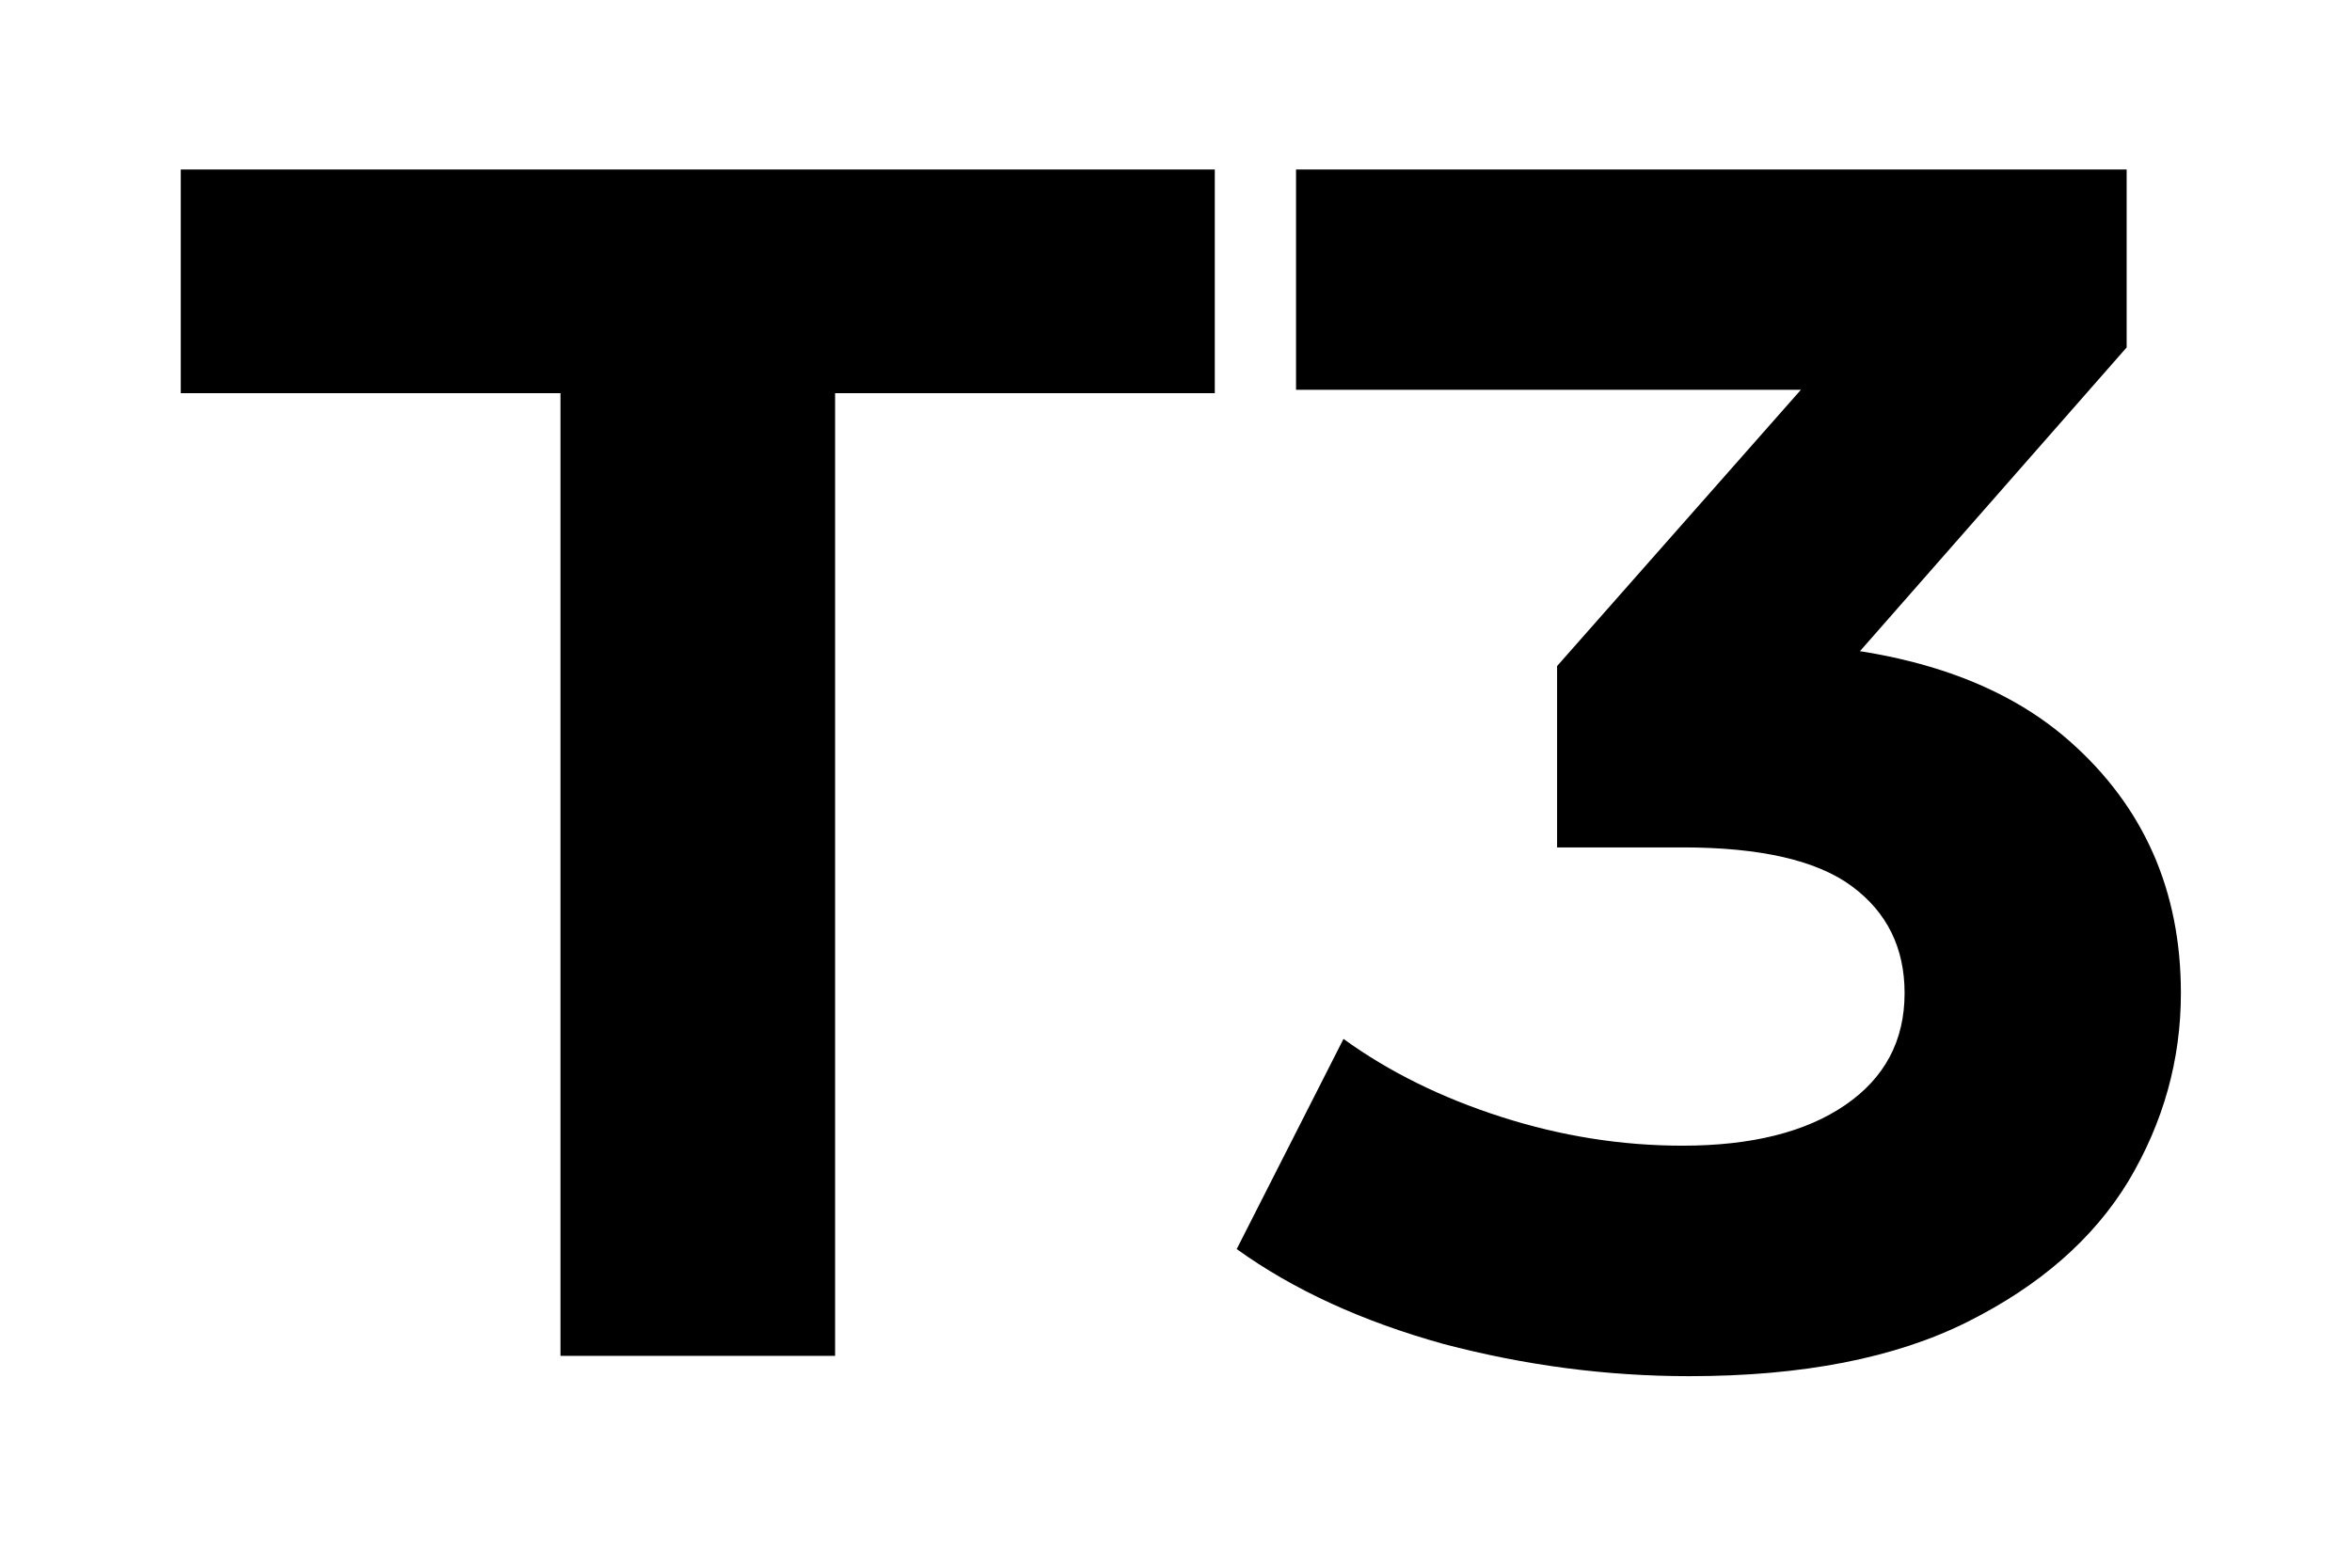
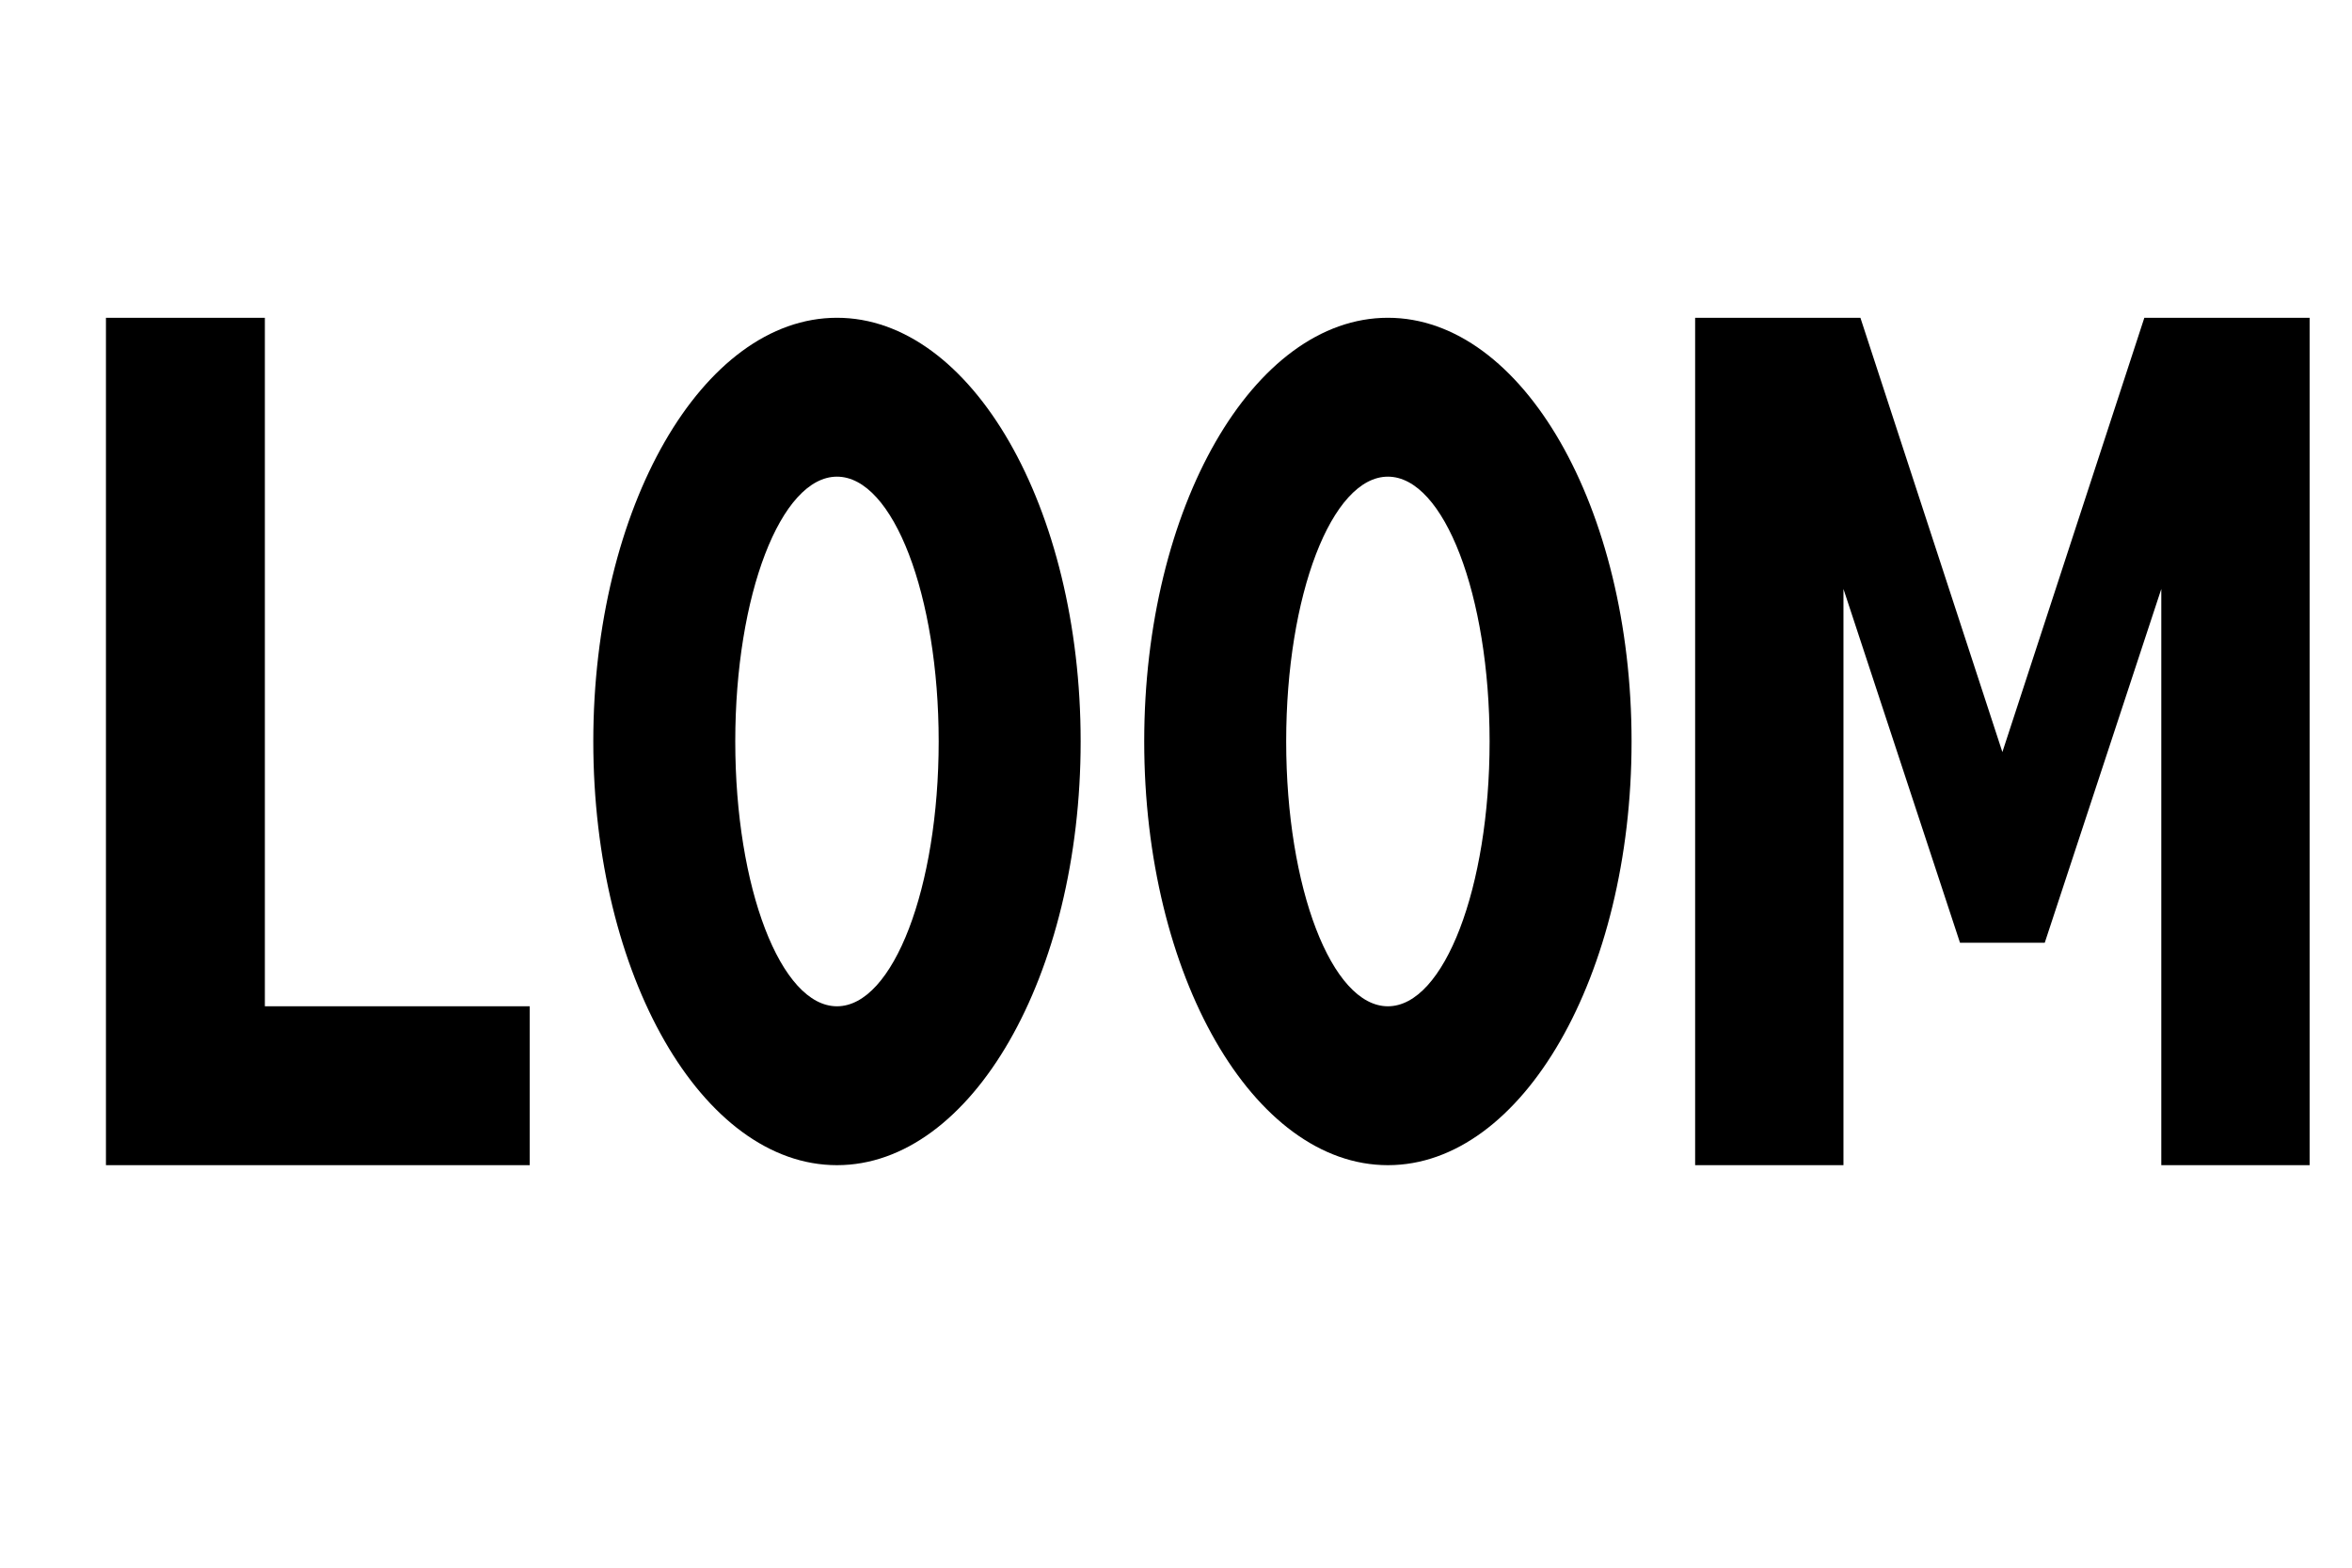
<svg xmlns="http://www.w3.org/2000/svg" width="111" height="74" viewBox="7 29 111 74" fill="none">
-   <path d="M33.451 93V47.56H15.531V37H64.331V47.56H46.411V93H33.451ZM86.725 93.96C82.832 93.96 78.965 93.453 75.125 92.44C71.285 91.373 68.032 89.88 65.365 87.96L70.405 78.04C72.539 79.587 75.019 80.813 77.845 81.72C80.672 82.627 83.525 83.08 86.405 83.08C89.659 83.08 92.219 82.44 94.085 81.16C95.952 79.88 96.885 78.12 96.885 75.88C96.885 73.747 96.059 72.067 94.405 70.84C92.752 69.613 90.085 69 86.405 69H80.485V60.44L96.085 42.76L97.525 47.4H68.165V37H107.365V45.4L91.845 63.08L85.285 59.32H89.045C95.925 59.32 101.125 60.867 104.645 63.96C108.165 67.053 109.925 71.027 109.925 75.88C109.925 79.027 109.099 81.987 107.445 84.76C105.792 87.48 103.259 89.693 99.845 91.4C96.432 93.107 92.059 93.96 86.725 93.96Z" fill="black" />
+   <path d="M12 44H19.5V76.5H32V84H12V44ZM46.5 44A11.5 20 0 1 1 46.5 84A11.5 20 0 1 1 46.5 44ZM46.5 51.5A4.8 12.5 0 1 0 46.5 76.5A4.8 12.5 0 1 0 46.5 51.5ZM72.5 44A11.5 20 0 1 1 72.5 84A11.5 20 0 1 1 72.5 44ZM72.5 51.5A4.8 12.5 0 1 0 72.5 76.5A4.8 12.5 0 1 0 72.5 51.5ZM87 84V44H94.8L101.5 64.5L108.2 44H116V84H109V56.8L103.5 73.5H99.5L94 56.8V84H87Z" fill="black" />
</svg>
